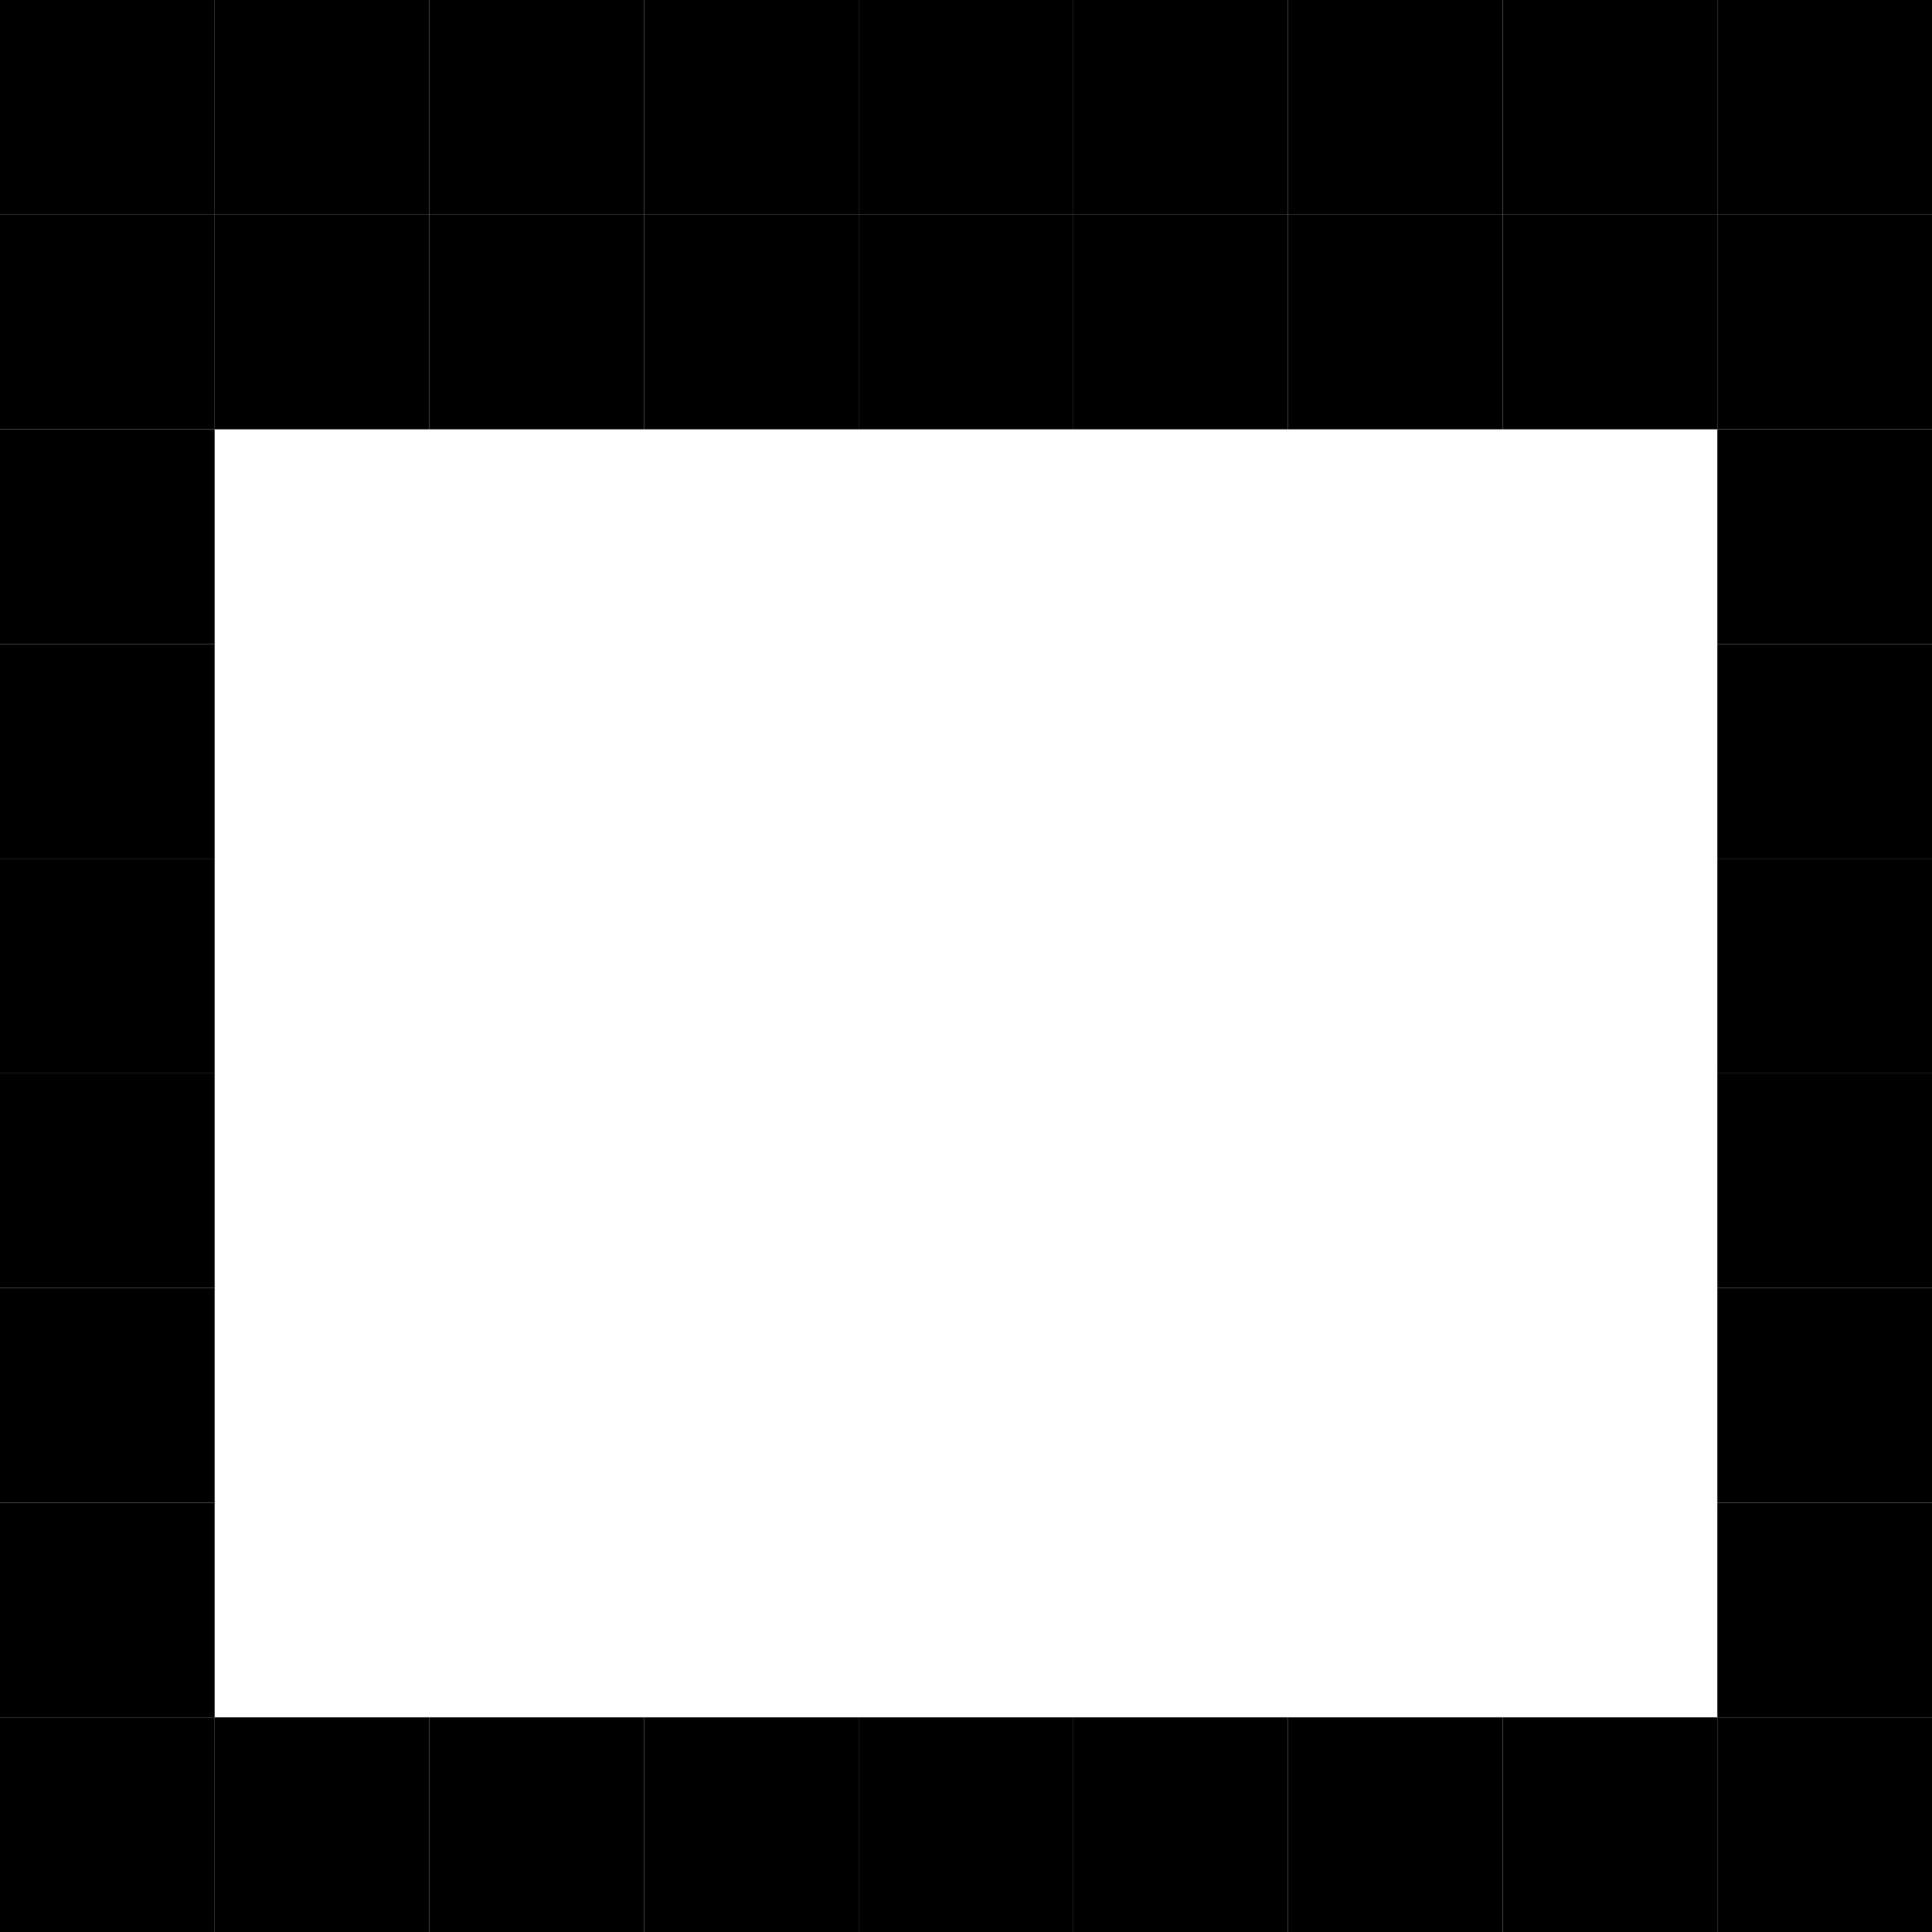
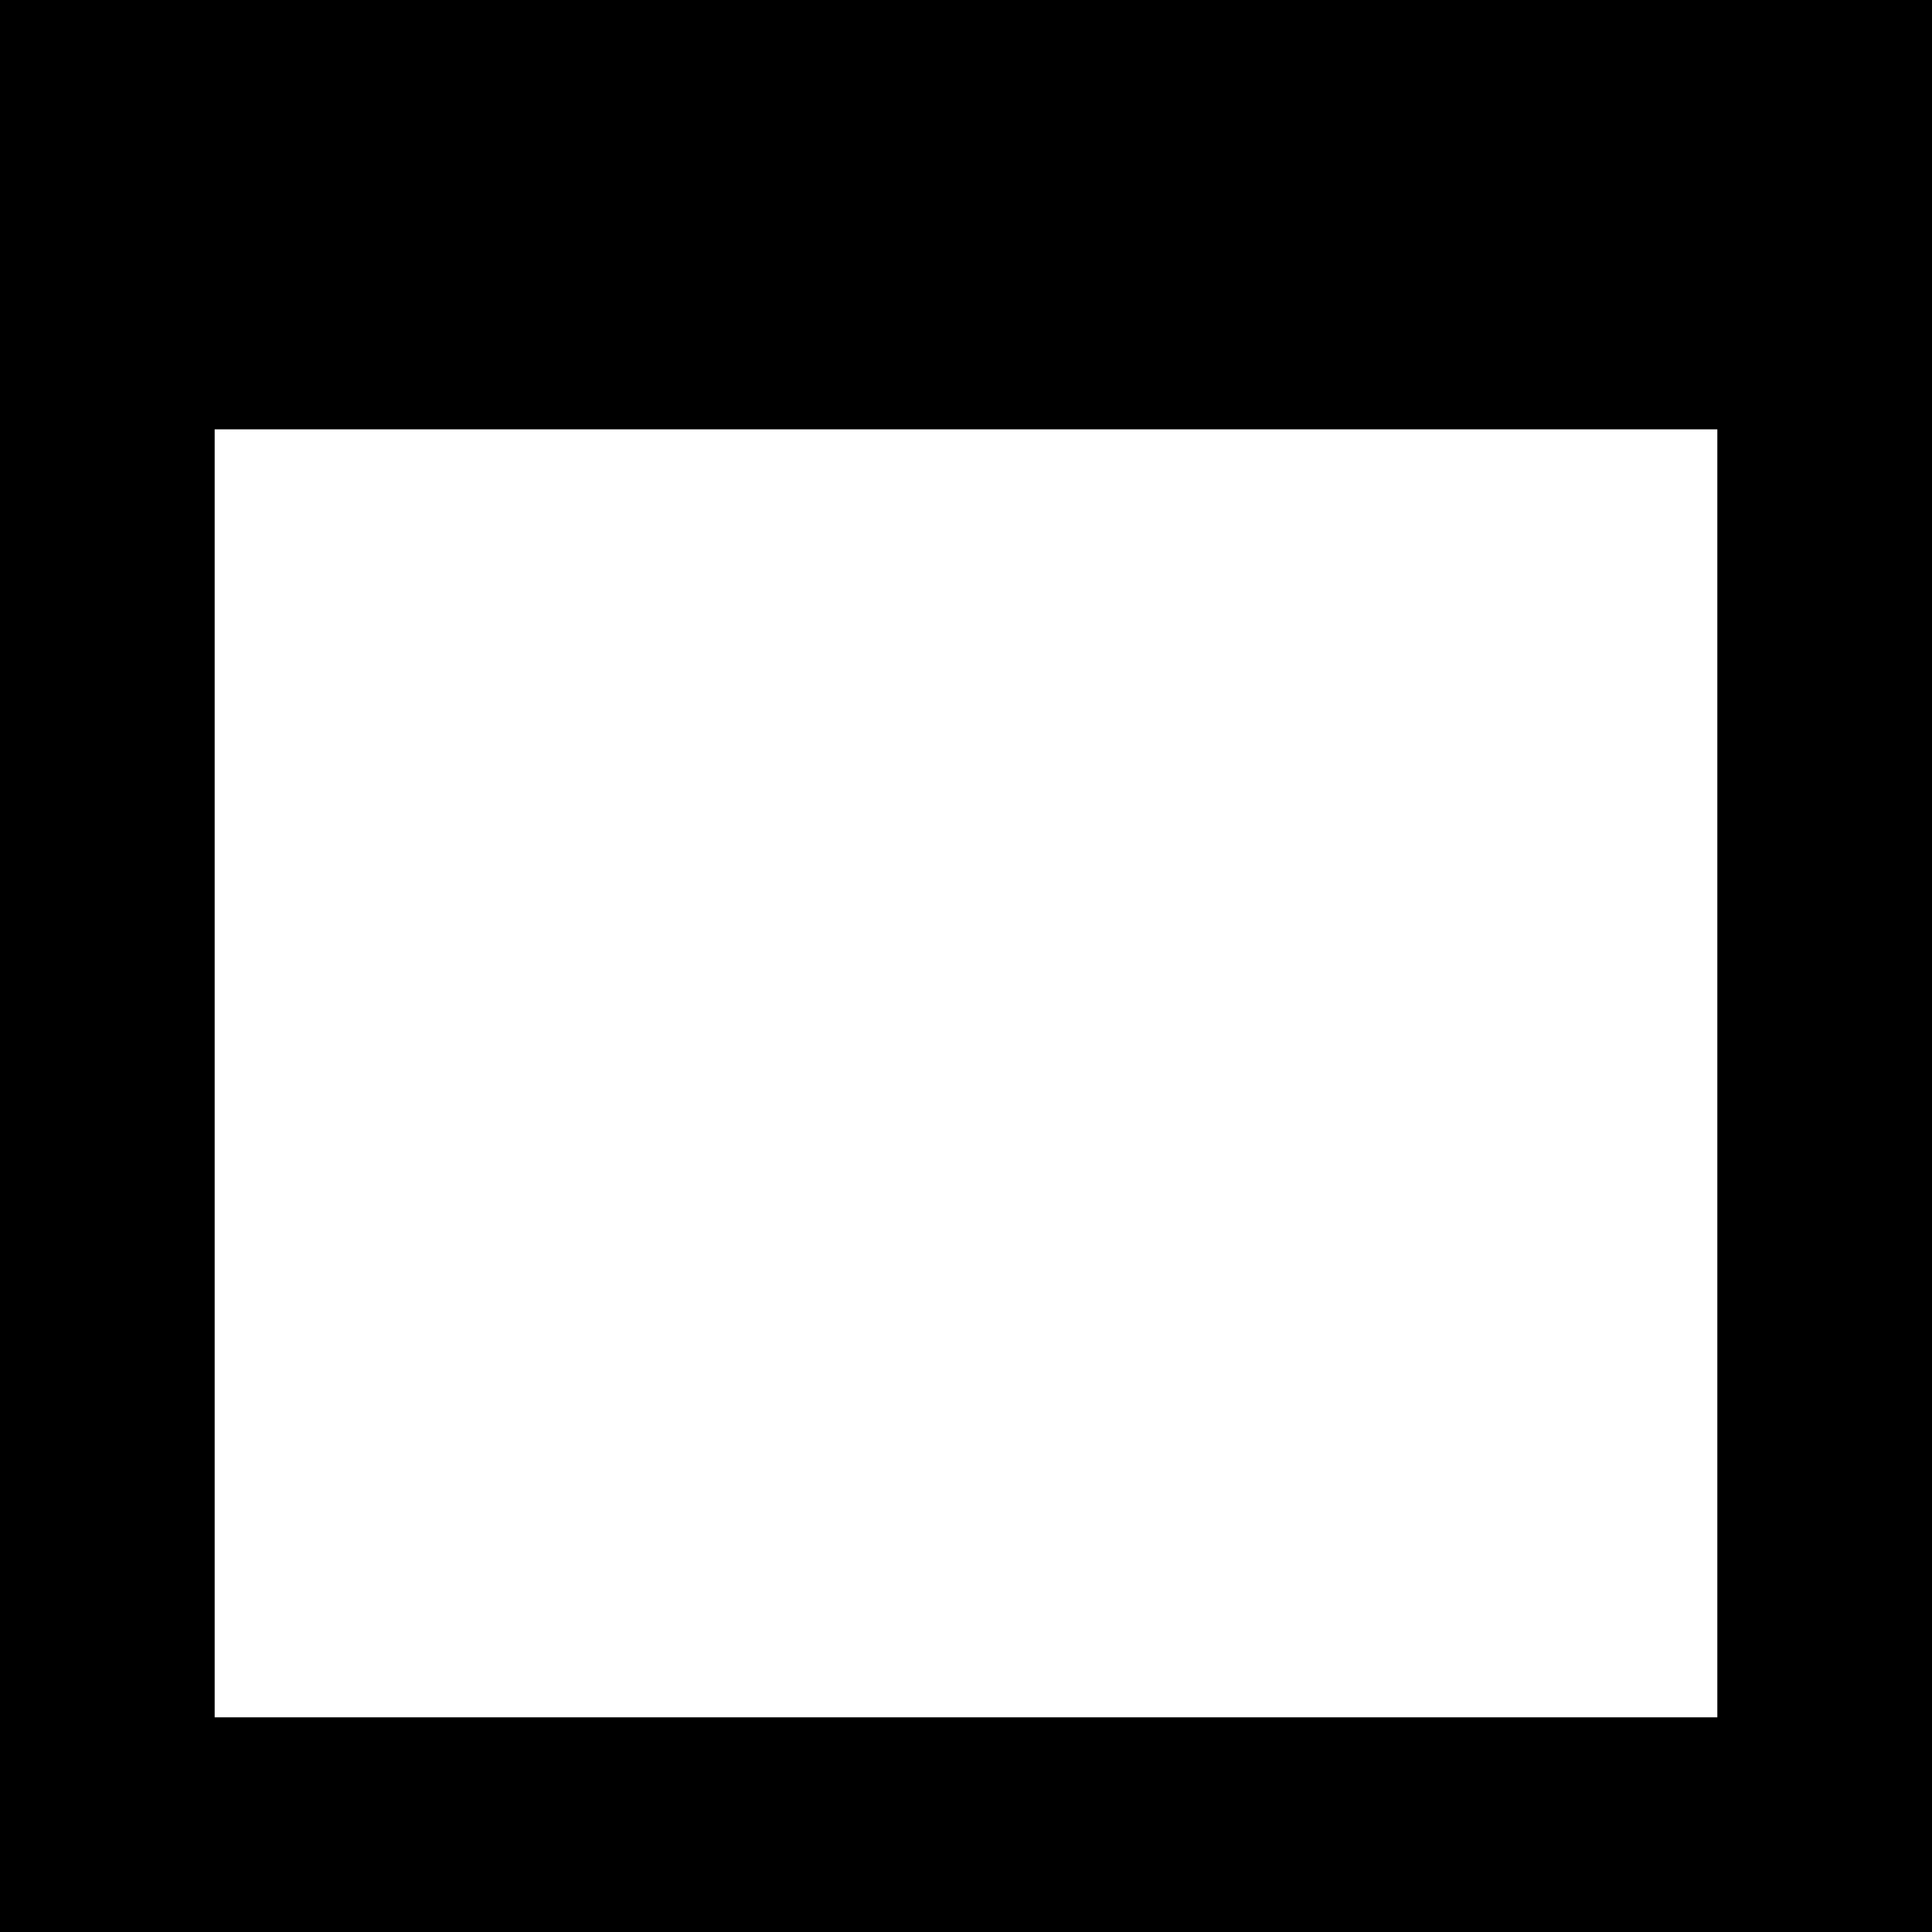
<svg xmlns="http://www.w3.org/2000/svg" version="1.1" width="9" height="9">
-   <rect x="0" y="0" width="1" height="1" fill="#000000" />
-   <rect x="1" y="0" width="1" height="1" fill="#000000" />
-   <rect x="2" y="0" width="1" height="1" fill="#000000" />
-   <rect x="3" y="0" width="1" height="1" fill="#000000" />
-   <rect x="4" y="0" width="1" height="1" fill="#000000" />
-   <rect x="5" y="0" width="1" height="1" fill="#000000" />
-   <rect x="6" y="0" width="1" height="1" fill="#000000" />
-   <rect x="7" y="0" width="1" height="1" fill="#000000" />
-   <rect x="8" y="0" width="1" height="1" fill="#000000" />
-   <rect x="0" y="1" width="1" height="1" fill="#000000" />
-   <rect x="1" y="1" width="1" height="1" fill="#000000" />
-   <rect x="2" y="1" width="1" height="1" fill="#000000" />
-   <rect x="3" y="1" width="1" height="1" fill="#000000" />
-   <rect x="4" y="1" width="1" height="1" fill="#000000" />
-   <rect x="5" y="1" width="1" height="1" fill="#000000" />
-   <rect x="6" y="1" width="1" height="1" fill="#000000" />
-   <rect x="7" y="1" width="1" height="1" fill="#000000" />
-   <rect x="8" y="1" width="1" height="1" fill="#000000" />
-   <rect x="0" y="2" width="1" height="1" fill="#000000" />
-   <rect x="8" y="2" width="1" height="1" fill="#000000" />
-   <rect x="0" y="3" width="1" height="1" fill="#000000" />
-   <rect x="8" y="3" width="1" height="1" fill="#000000" />
-   <rect x="0" y="4" width="1" height="1" fill="#000000" />
-   <rect x="8" y="4" width="1" height="1" fill="#000000" />
-   <rect x="0" y="5" width="1" height="1" fill="#000000" />
-   <rect x="8" y="5" width="1" height="1" fill="#000000" />
-   <rect x="0" y="6" width="1" height="1" fill="#000000" />
-   <rect x="8" y="6" width="1" height="1" fill="#000000" />
-   <rect x="0" y="7" width="1" height="1" fill="#000000" />
-   <rect x="8" y="7" width="1" height="1" fill="#000000" />
-   <rect x="0" y="8" width="1" height="1" fill="#000000" />
-   <rect x="1" y="8" width="1" height="1" fill="#000000" />
-   <rect x="2" y="8" width="1" height="1" fill="#000000" />
-   <rect x="3" y="8" width="1" height="1" fill="#000000" />
-   <rect x="4" y="8" width="1" height="1" fill="#000000" />
-   <rect x="5" y="8" width="1" height="1" fill="#000000" />
-   <rect x="6" y="8" width="1" height="1" fill="#000000" />
-   <rect x="7" y="8" width="1" height="1" fill="#000000" />
-   <rect x="8" y="8" width="1" height="1" fill="#000000" />
+   <rect x="0" y="0" width="9" height="2" fill="#000000" />
+   <rect x="0" y="1" width="1" height="8" fill="#000000" />
+   <rect x="8" y="1" width="1" height="8" fill="#000000" />
+   <rect x="0" y="8" width="9" height="1" fill="#000000" />
</svg>
